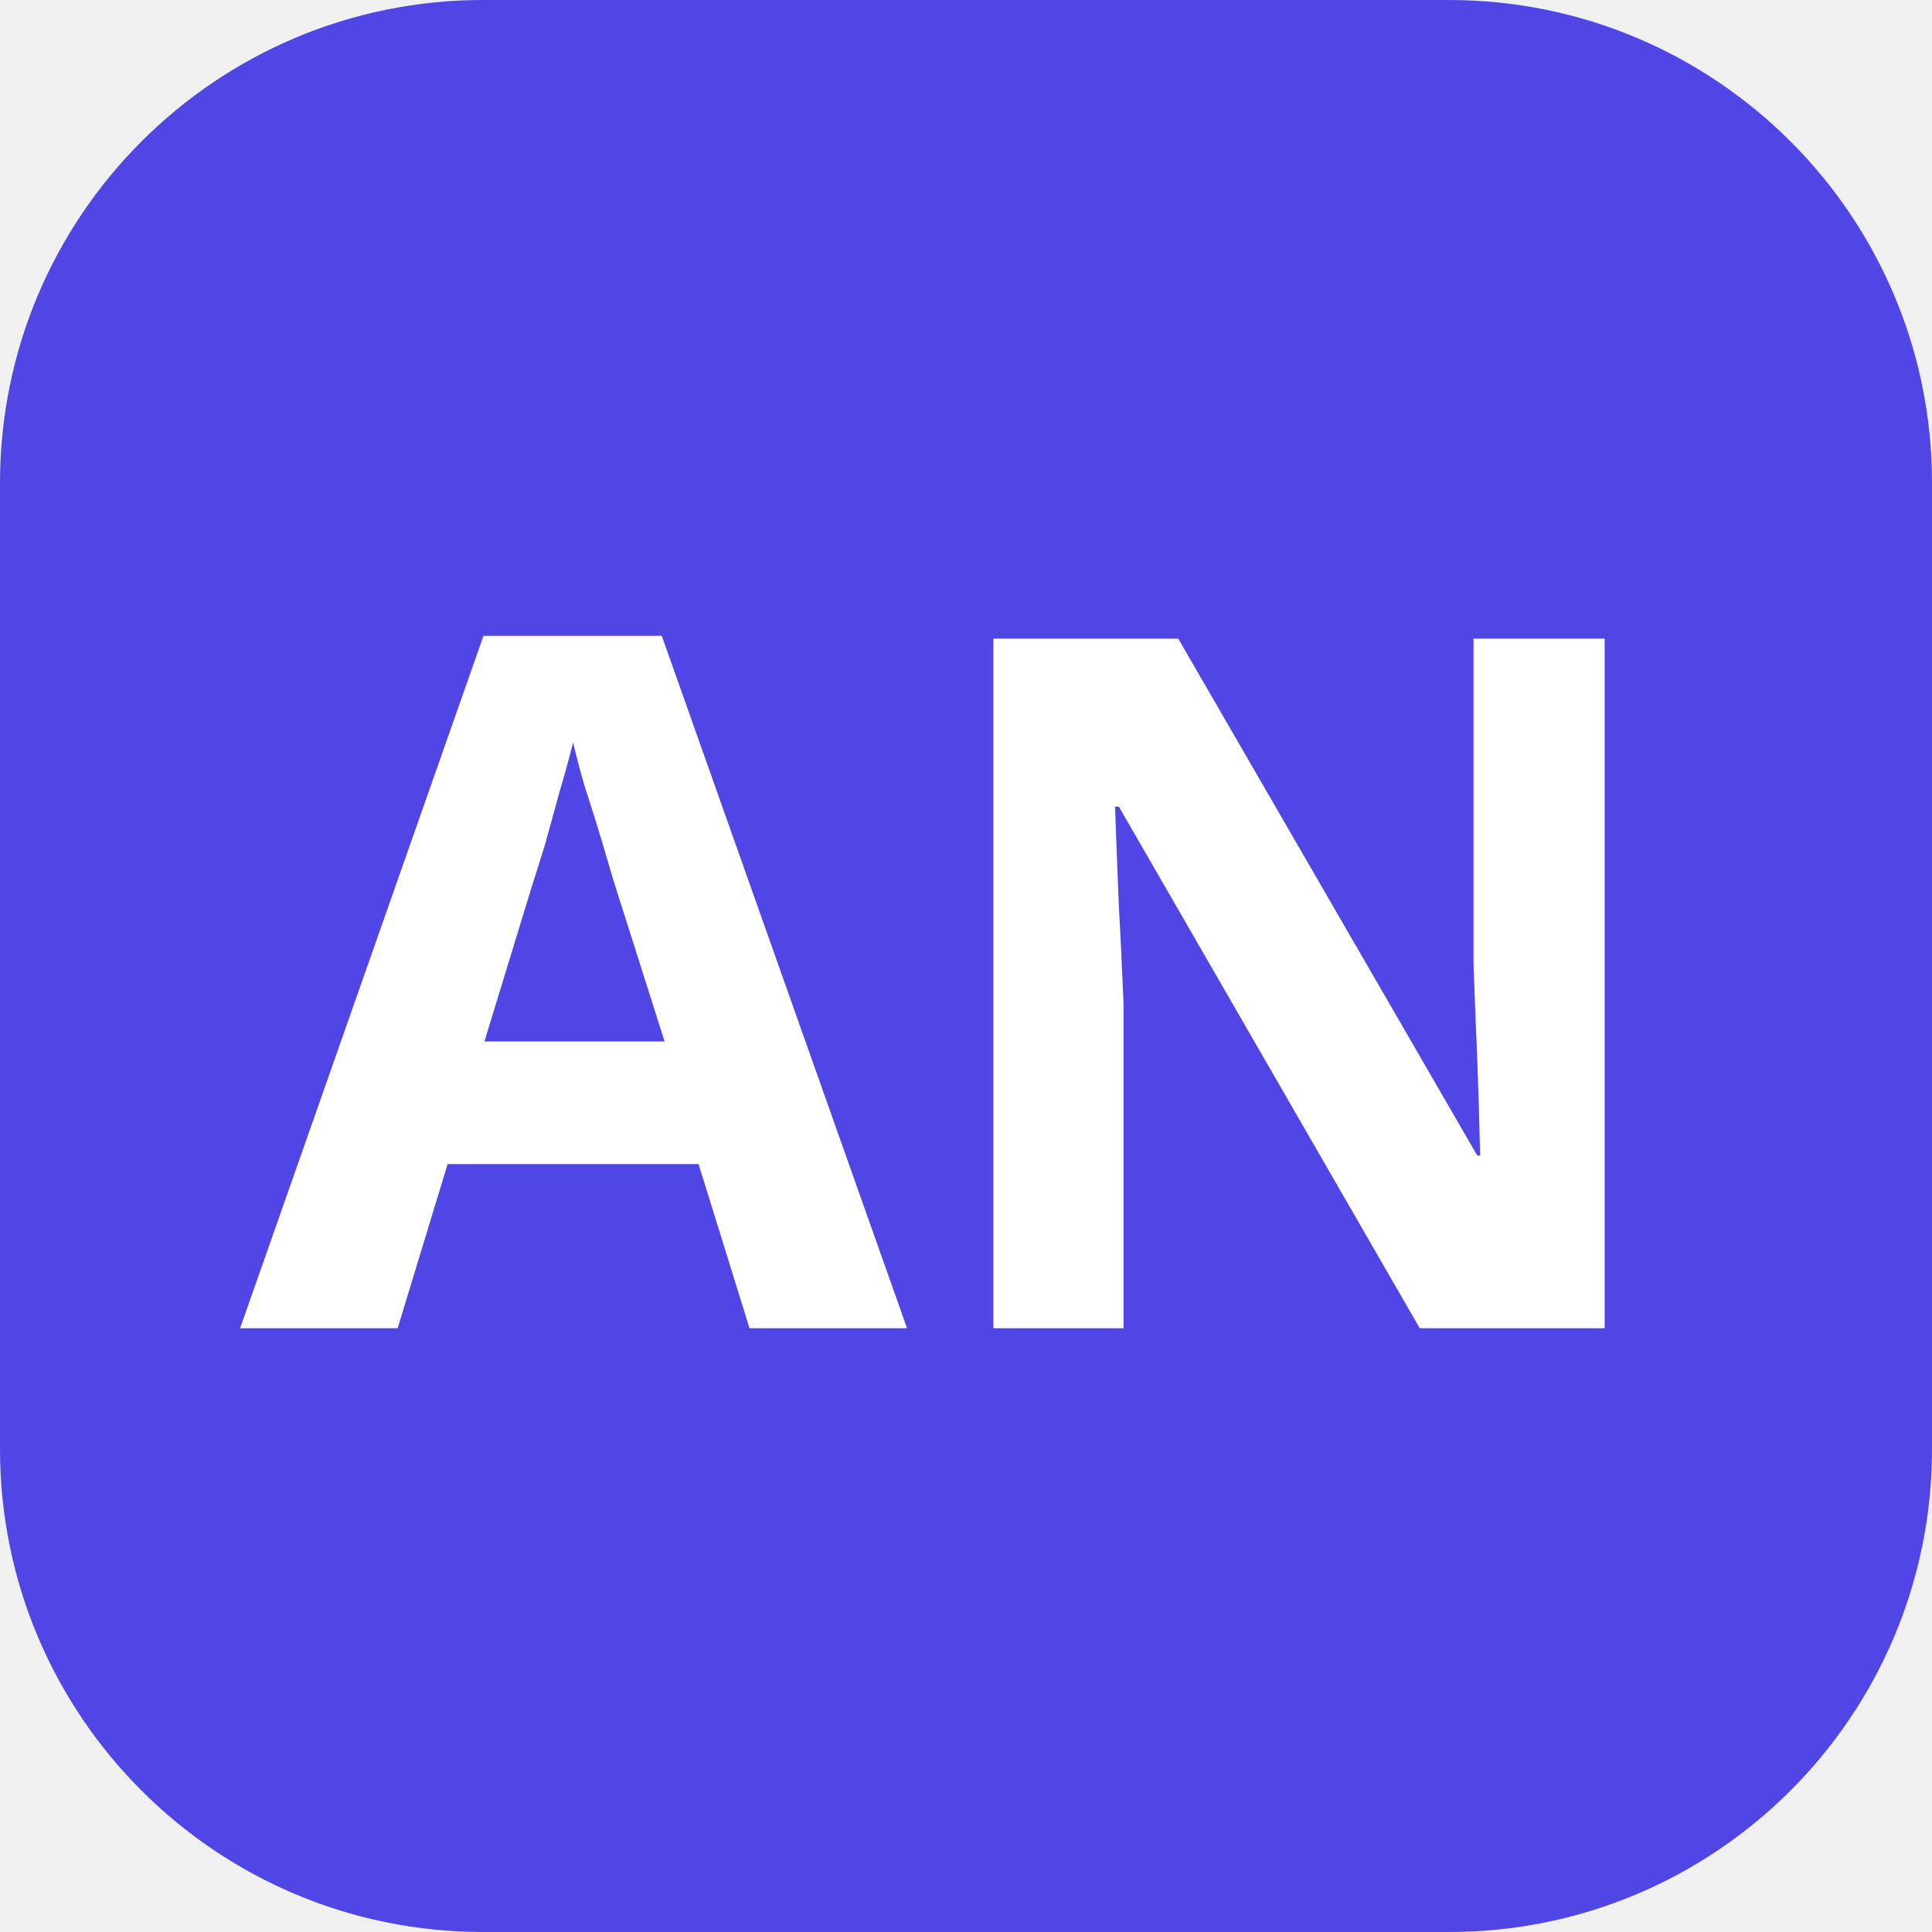
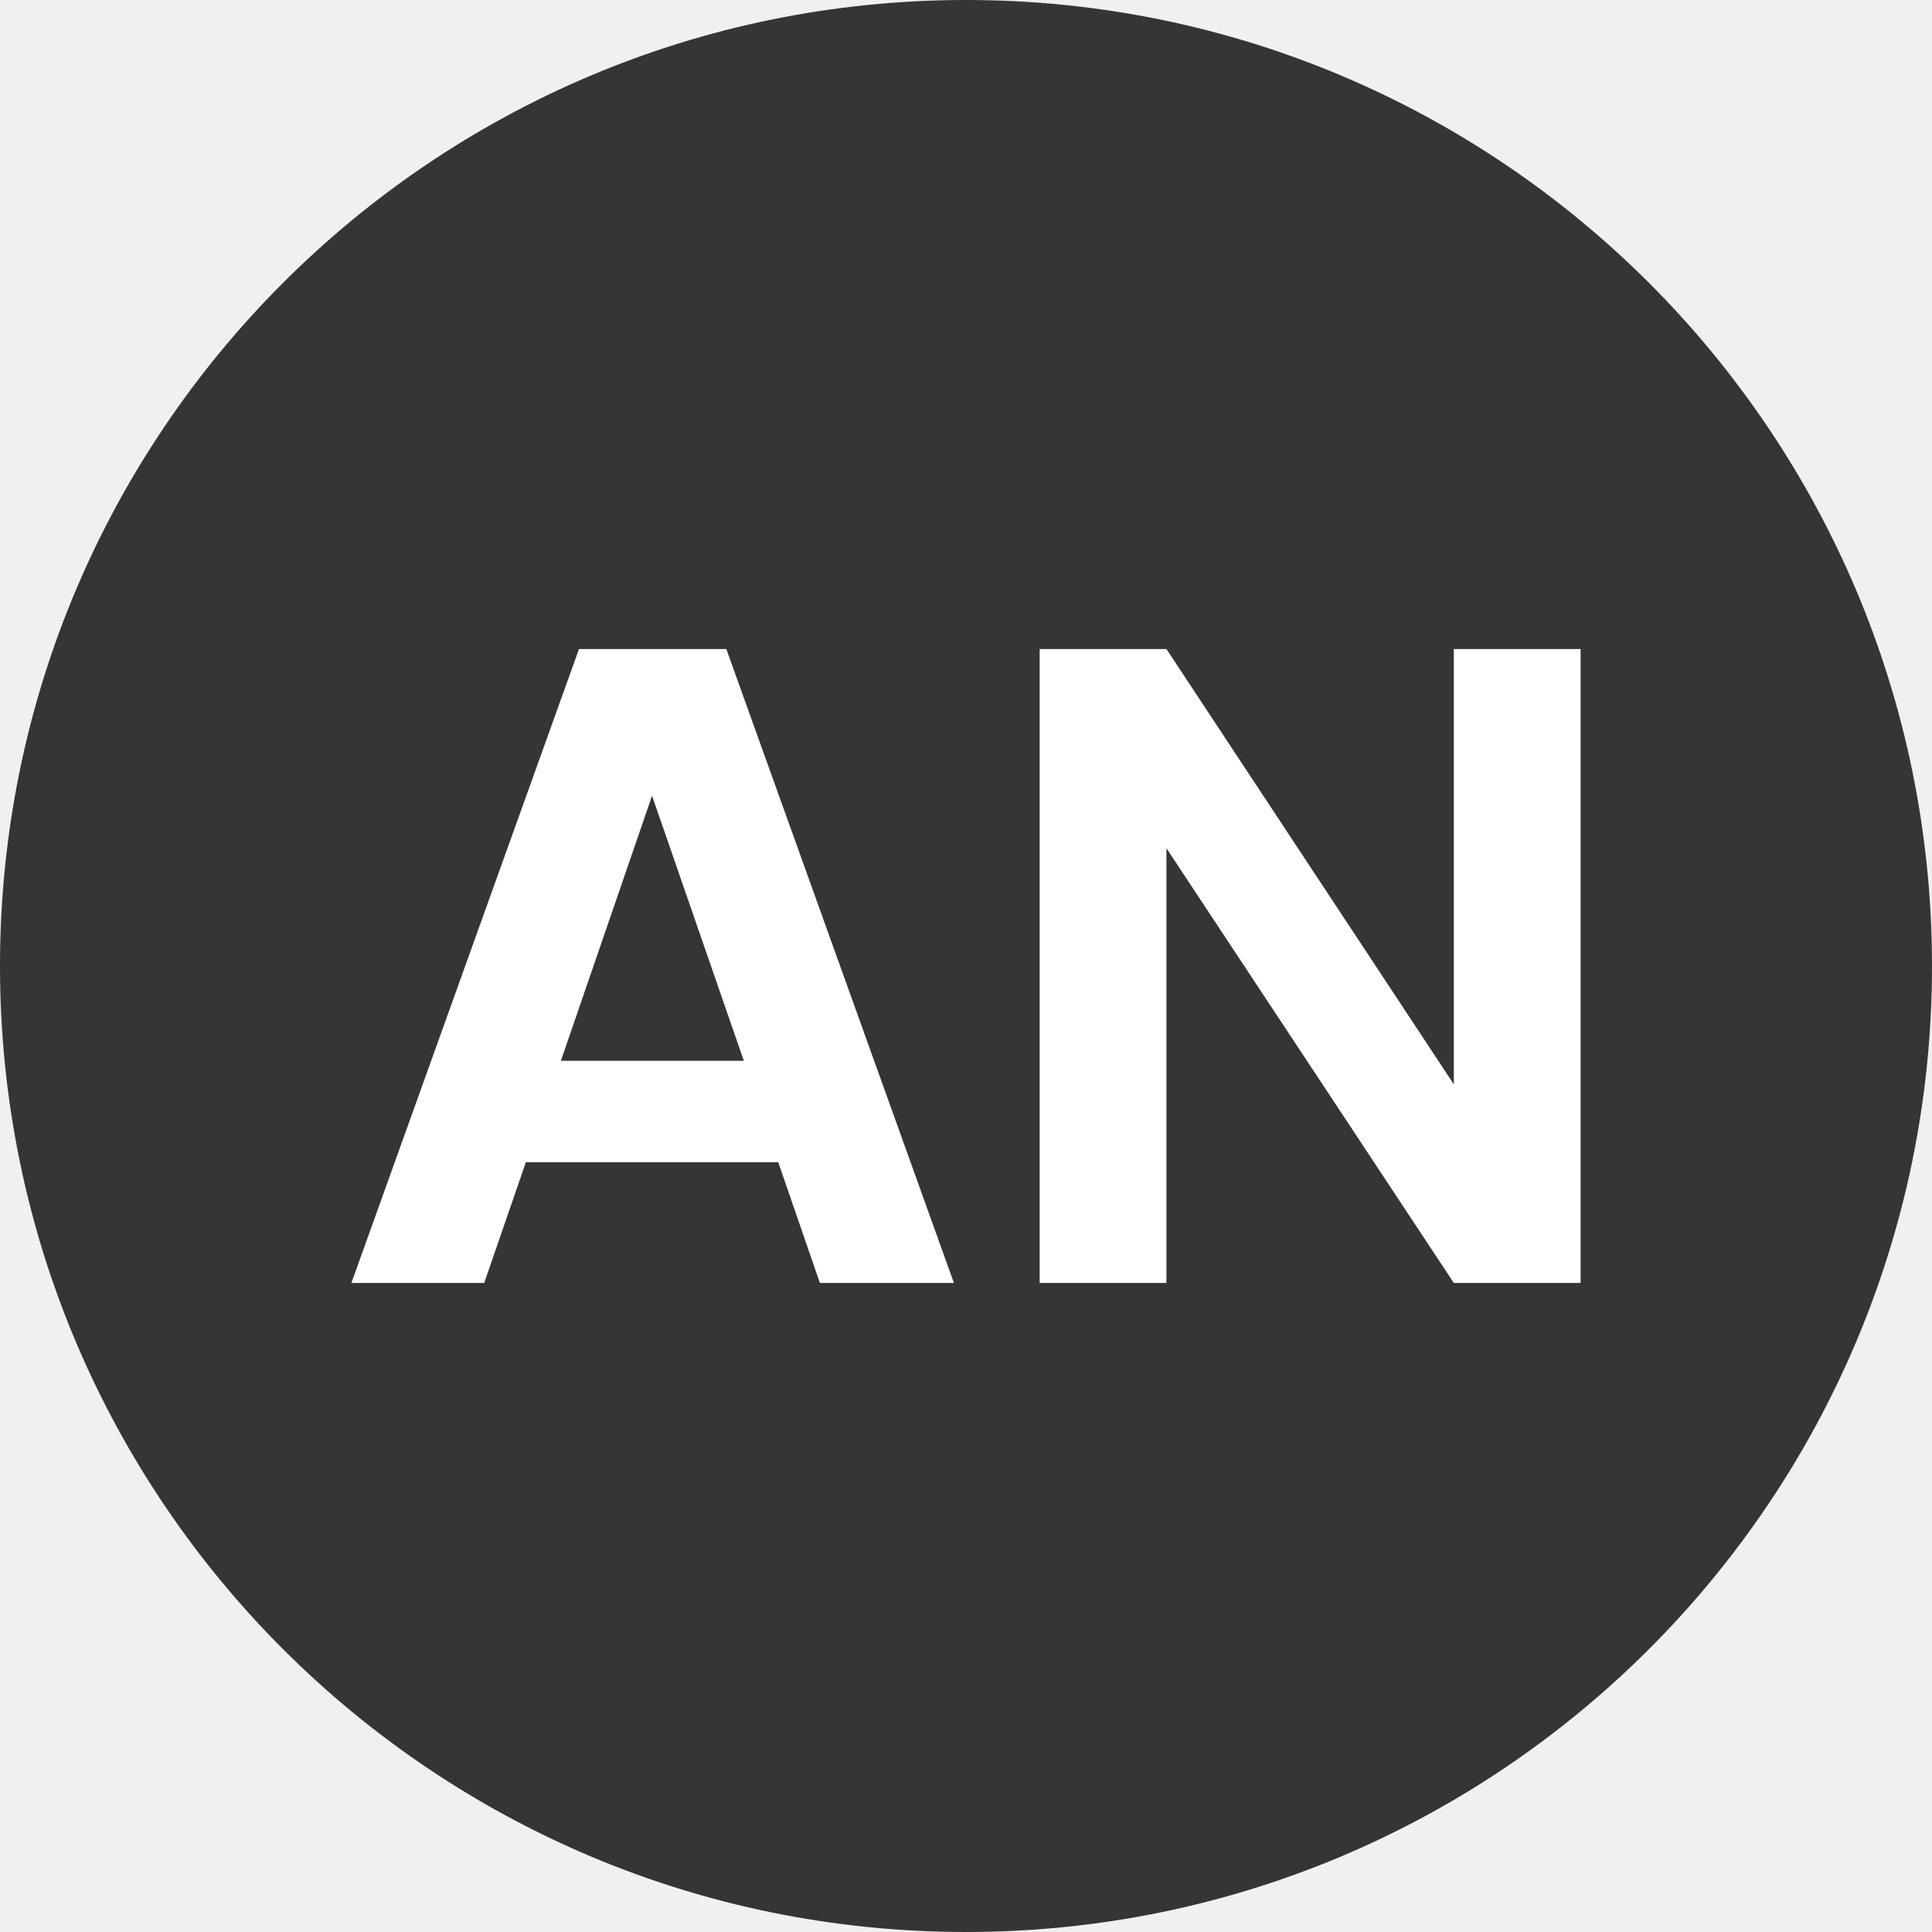
<svg xmlns="http://www.w3.org/2000/svg" viewBox="0 0 32 32">
-   <rect width="32" height="32" rx="8" fill="#4f46e5" />
-   <text x="16" y="22" font-family="sans-serif" font-size="16" font-weight="700" text-anchor="middle" fill="#fff">AN</text>
+   <style>
+     .bg { fill: rgb(53, 53, 53); }
+     .fg { fill: #ffffff; }
+     @media (prefers-color-scheme: dark) {
+       .bg { fill: #ffffff; }
+       .fg { fill: rgb(18, 18, 18); }
+     }
+   </style>
+   <circle class="bg" cx="16" cy="16" r="16" />
+   <path class="fg" d="M12.89 19.25H8.71L8.02 21.25H5.82L9.59 10.75H12.03L15.8 21.25H13.58ZM12.32 17.57L10.8 13.18L9.29 17.57Z M26.18 21.25H24.08L19.32 14.05V21.25H17.22V10.75H19.32L24.08 17.96V10.75H26.18Z" />
</svg>
